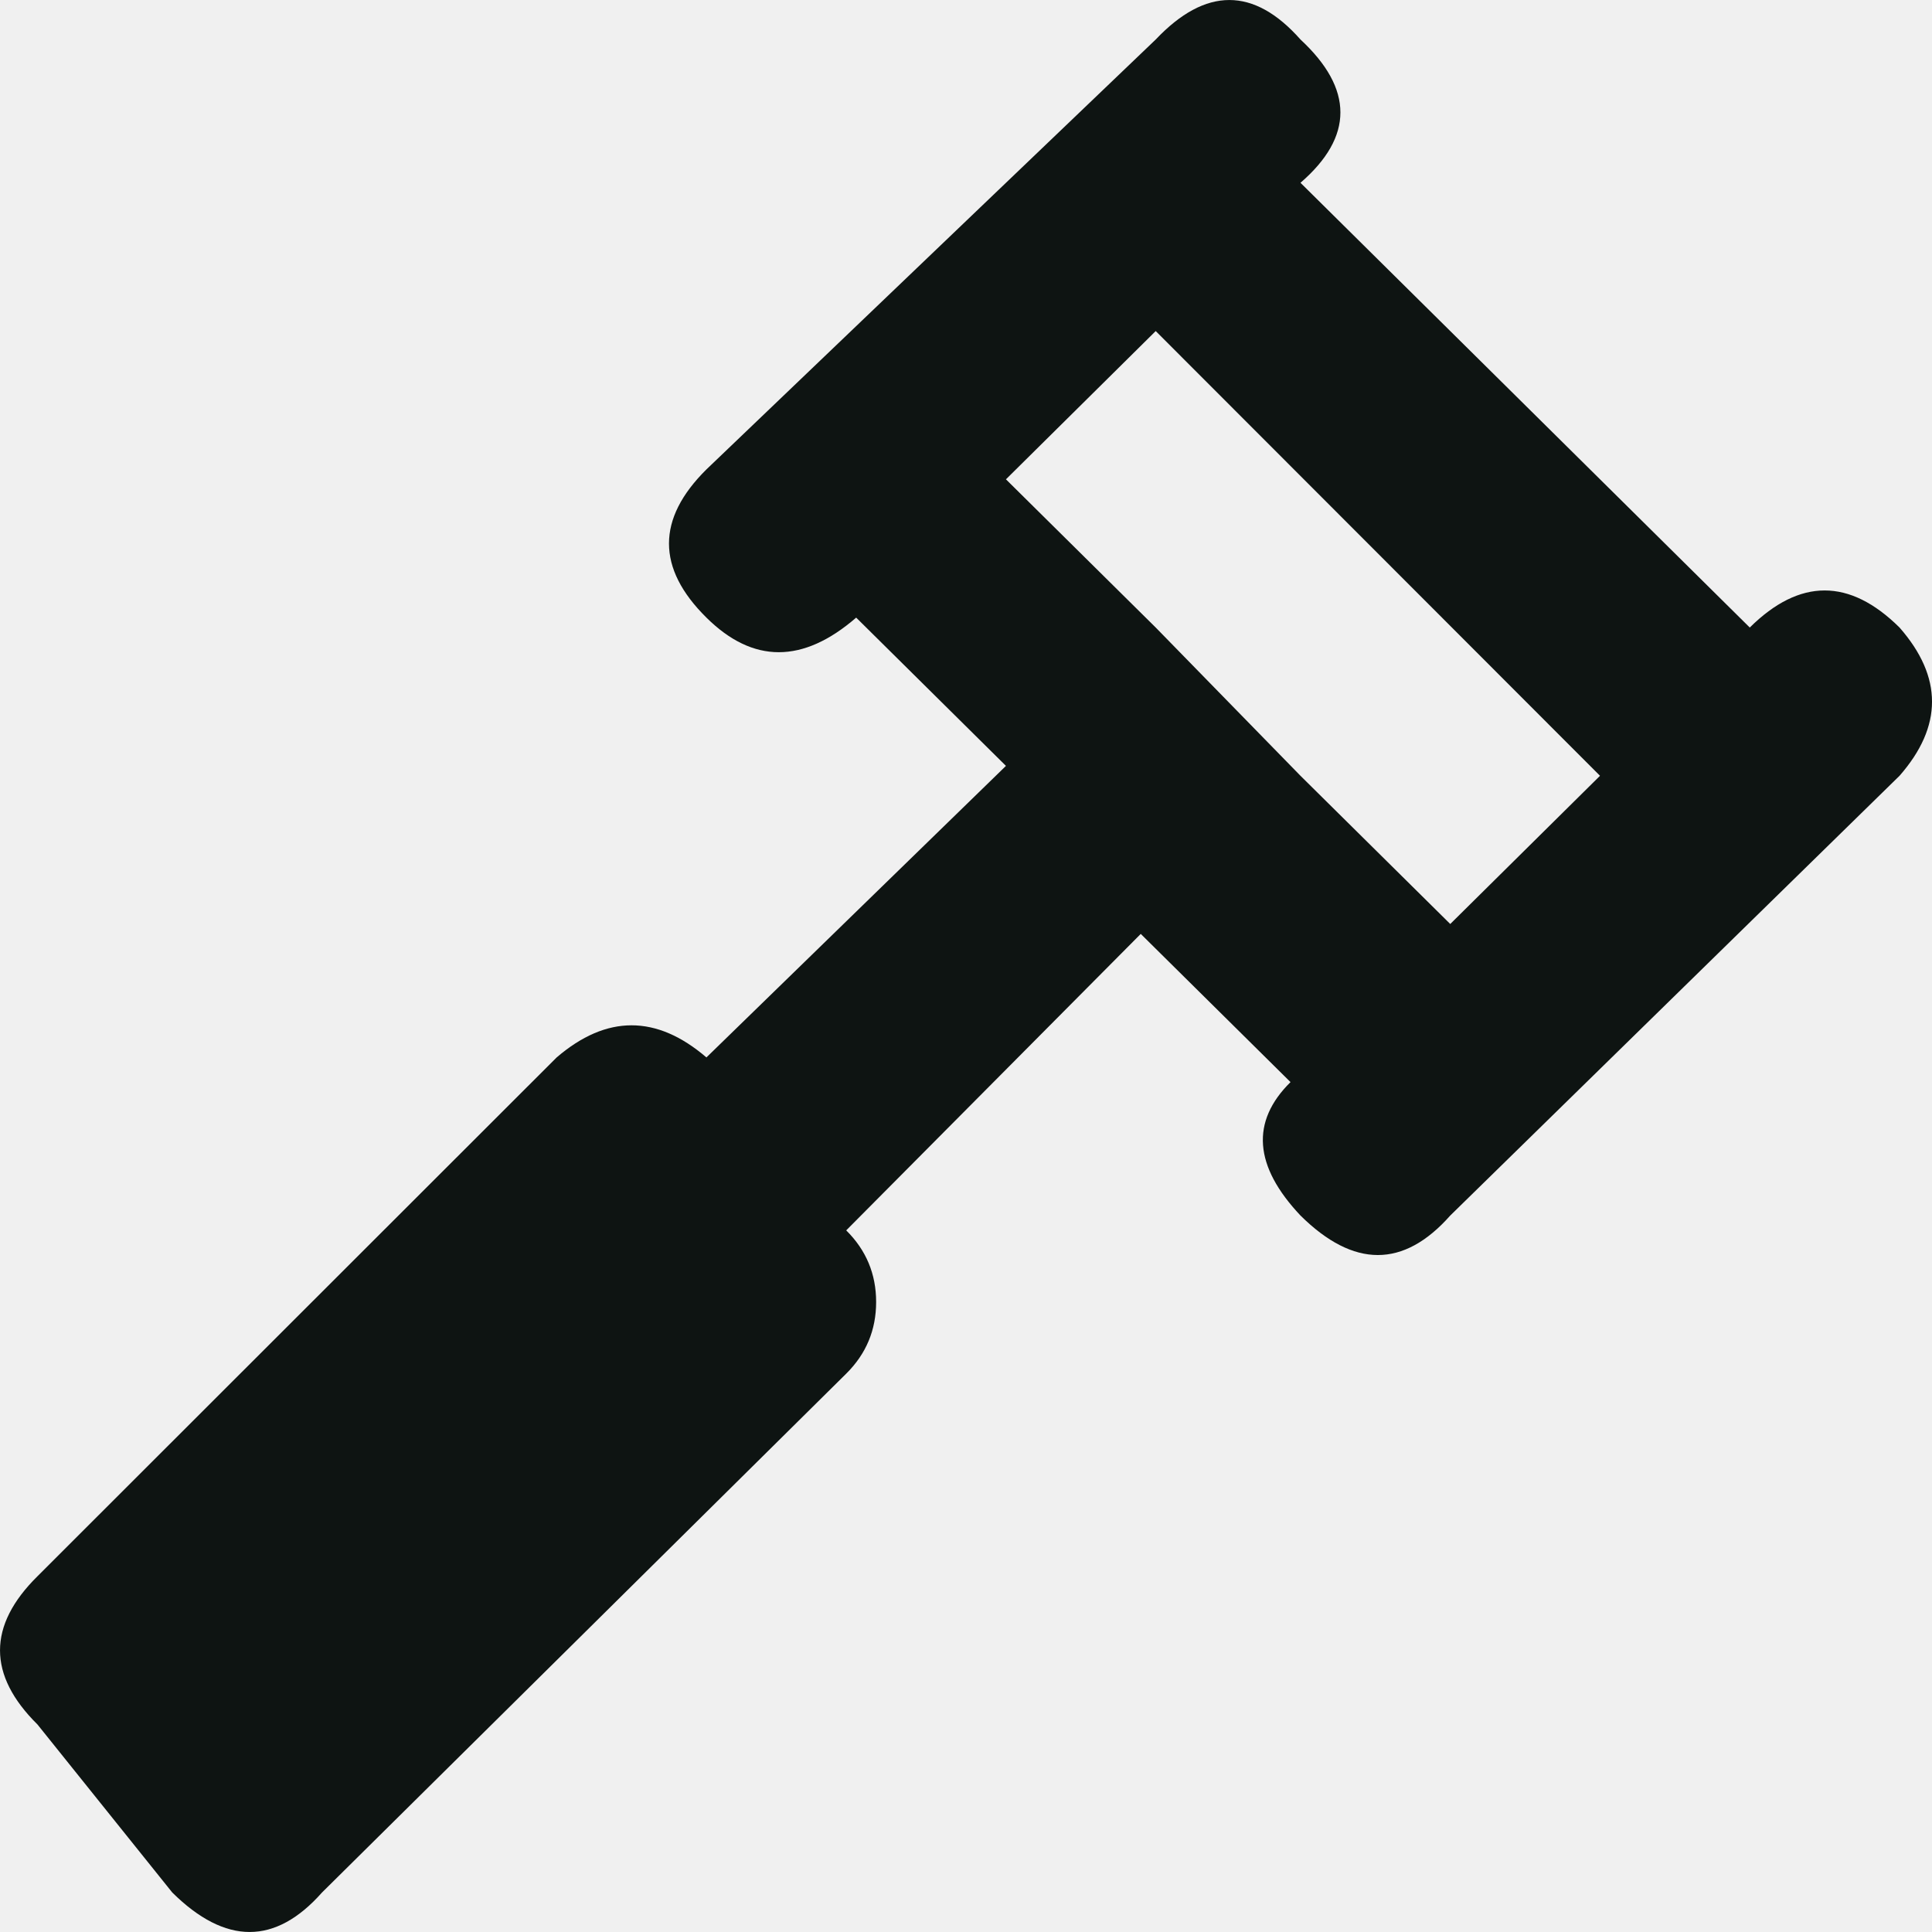
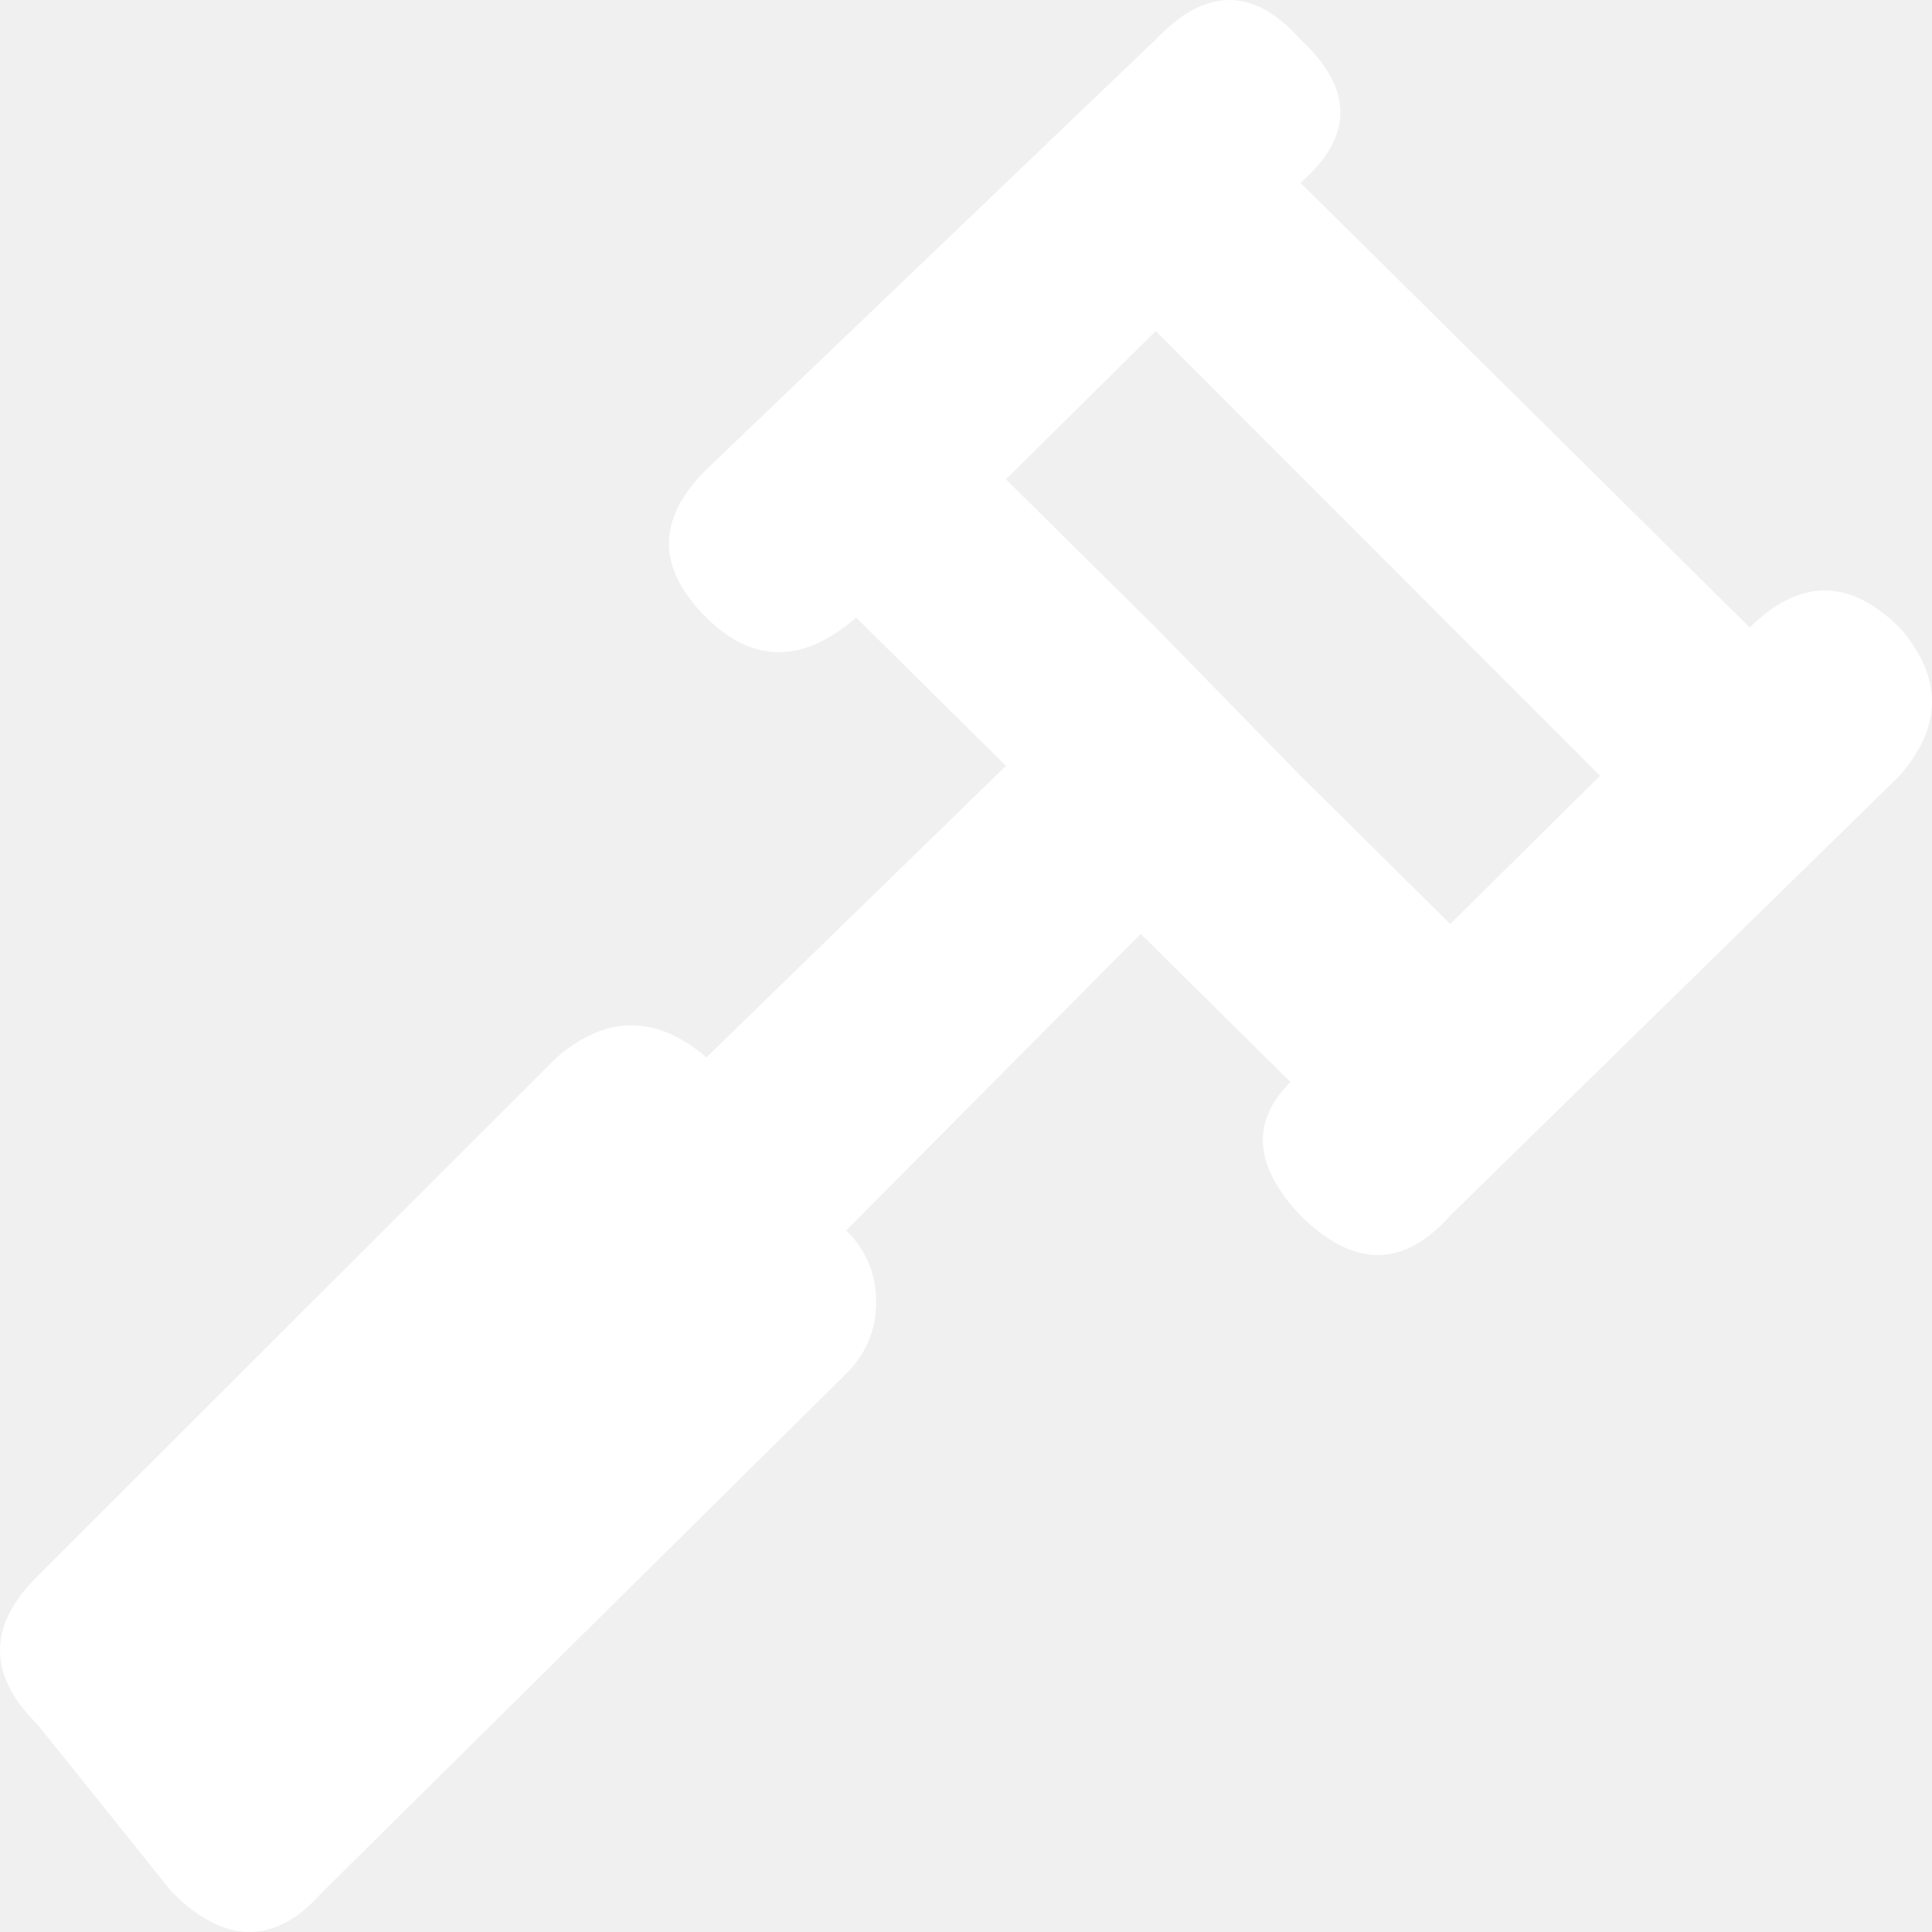
<svg xmlns="http://www.w3.org/2000/svg" width="31" height="31" viewBox="0 0 31 31" fill="none">
-   <path d="M20.867 19.504C21.721 20.349 22.522 20.349 23.27 19.504L30.479 12.448C31.174 11.655 31.174 10.862 30.479 10.069C29.678 9.276 28.877 9.276 28.076 10.069L20.867 2.933C21.721 2.194 21.721 1.427 20.867 0.634C20.119 -0.211 19.345 -0.211 18.544 0.634L11.335 7.532C10.534 8.325 10.534 9.118 11.335 9.91C12.082 10.65 12.883 10.65 13.738 9.91L16.141 12.289L11.335 16.967C10.534 16.28 9.733 16.28 8.932 16.967L0.601 25.292C-0.2 26.084 -0.2 26.877 0.601 27.67L2.764 30.366C3.618 31.211 4.419 31.211 5.167 30.366L13.578 22.041C13.898 21.724 14.058 21.341 14.058 20.891C14.058 20.442 13.898 20.059 13.578 19.742L18.304 14.985L20.707 17.363C20.066 17.997 20.119 18.711 20.867 19.504ZM18.544 10.069L16.141 7.691L18.544 5.312L25.673 12.448L23.27 14.826L20.867 12.448L18.544 10.069Z" fill="#0E1412" />
+   <path d="M20.867 19.504C21.721 20.349 22.522 20.349 23.27 19.504L30.479 12.448C31.174 11.655 31.174 10.862 30.479 10.069C29.678 9.276 28.877 9.276 28.076 10.069L20.867 2.933C21.721 2.194 21.721 1.427 20.867 0.634C20.119 -0.211 19.345 -0.211 18.544 0.634L11.335 7.532C10.534 8.325 10.534 9.118 11.335 9.91C12.082 10.65 12.883 10.65 13.738 9.91L16.141 12.289L11.335 16.967C10.534 16.28 9.733 16.28 8.932 16.967L0.601 25.292C-0.2 26.084 -0.2 26.877 0.601 27.67L2.764 30.366C3.618 31.211 4.419 31.211 5.167 30.366L13.578 22.041C13.898 21.724 14.058 21.341 14.058 20.891C14.058 20.442 13.898 20.059 13.578 19.742L18.304 14.985L20.707 17.363C20.066 17.997 20.119 18.711 20.867 19.504ZM18.544 10.069L16.141 7.691L18.544 5.312L25.673 12.448L23.27 14.826L20.867 12.448L18.544 10.069Z" fill="white" />
</svg>
